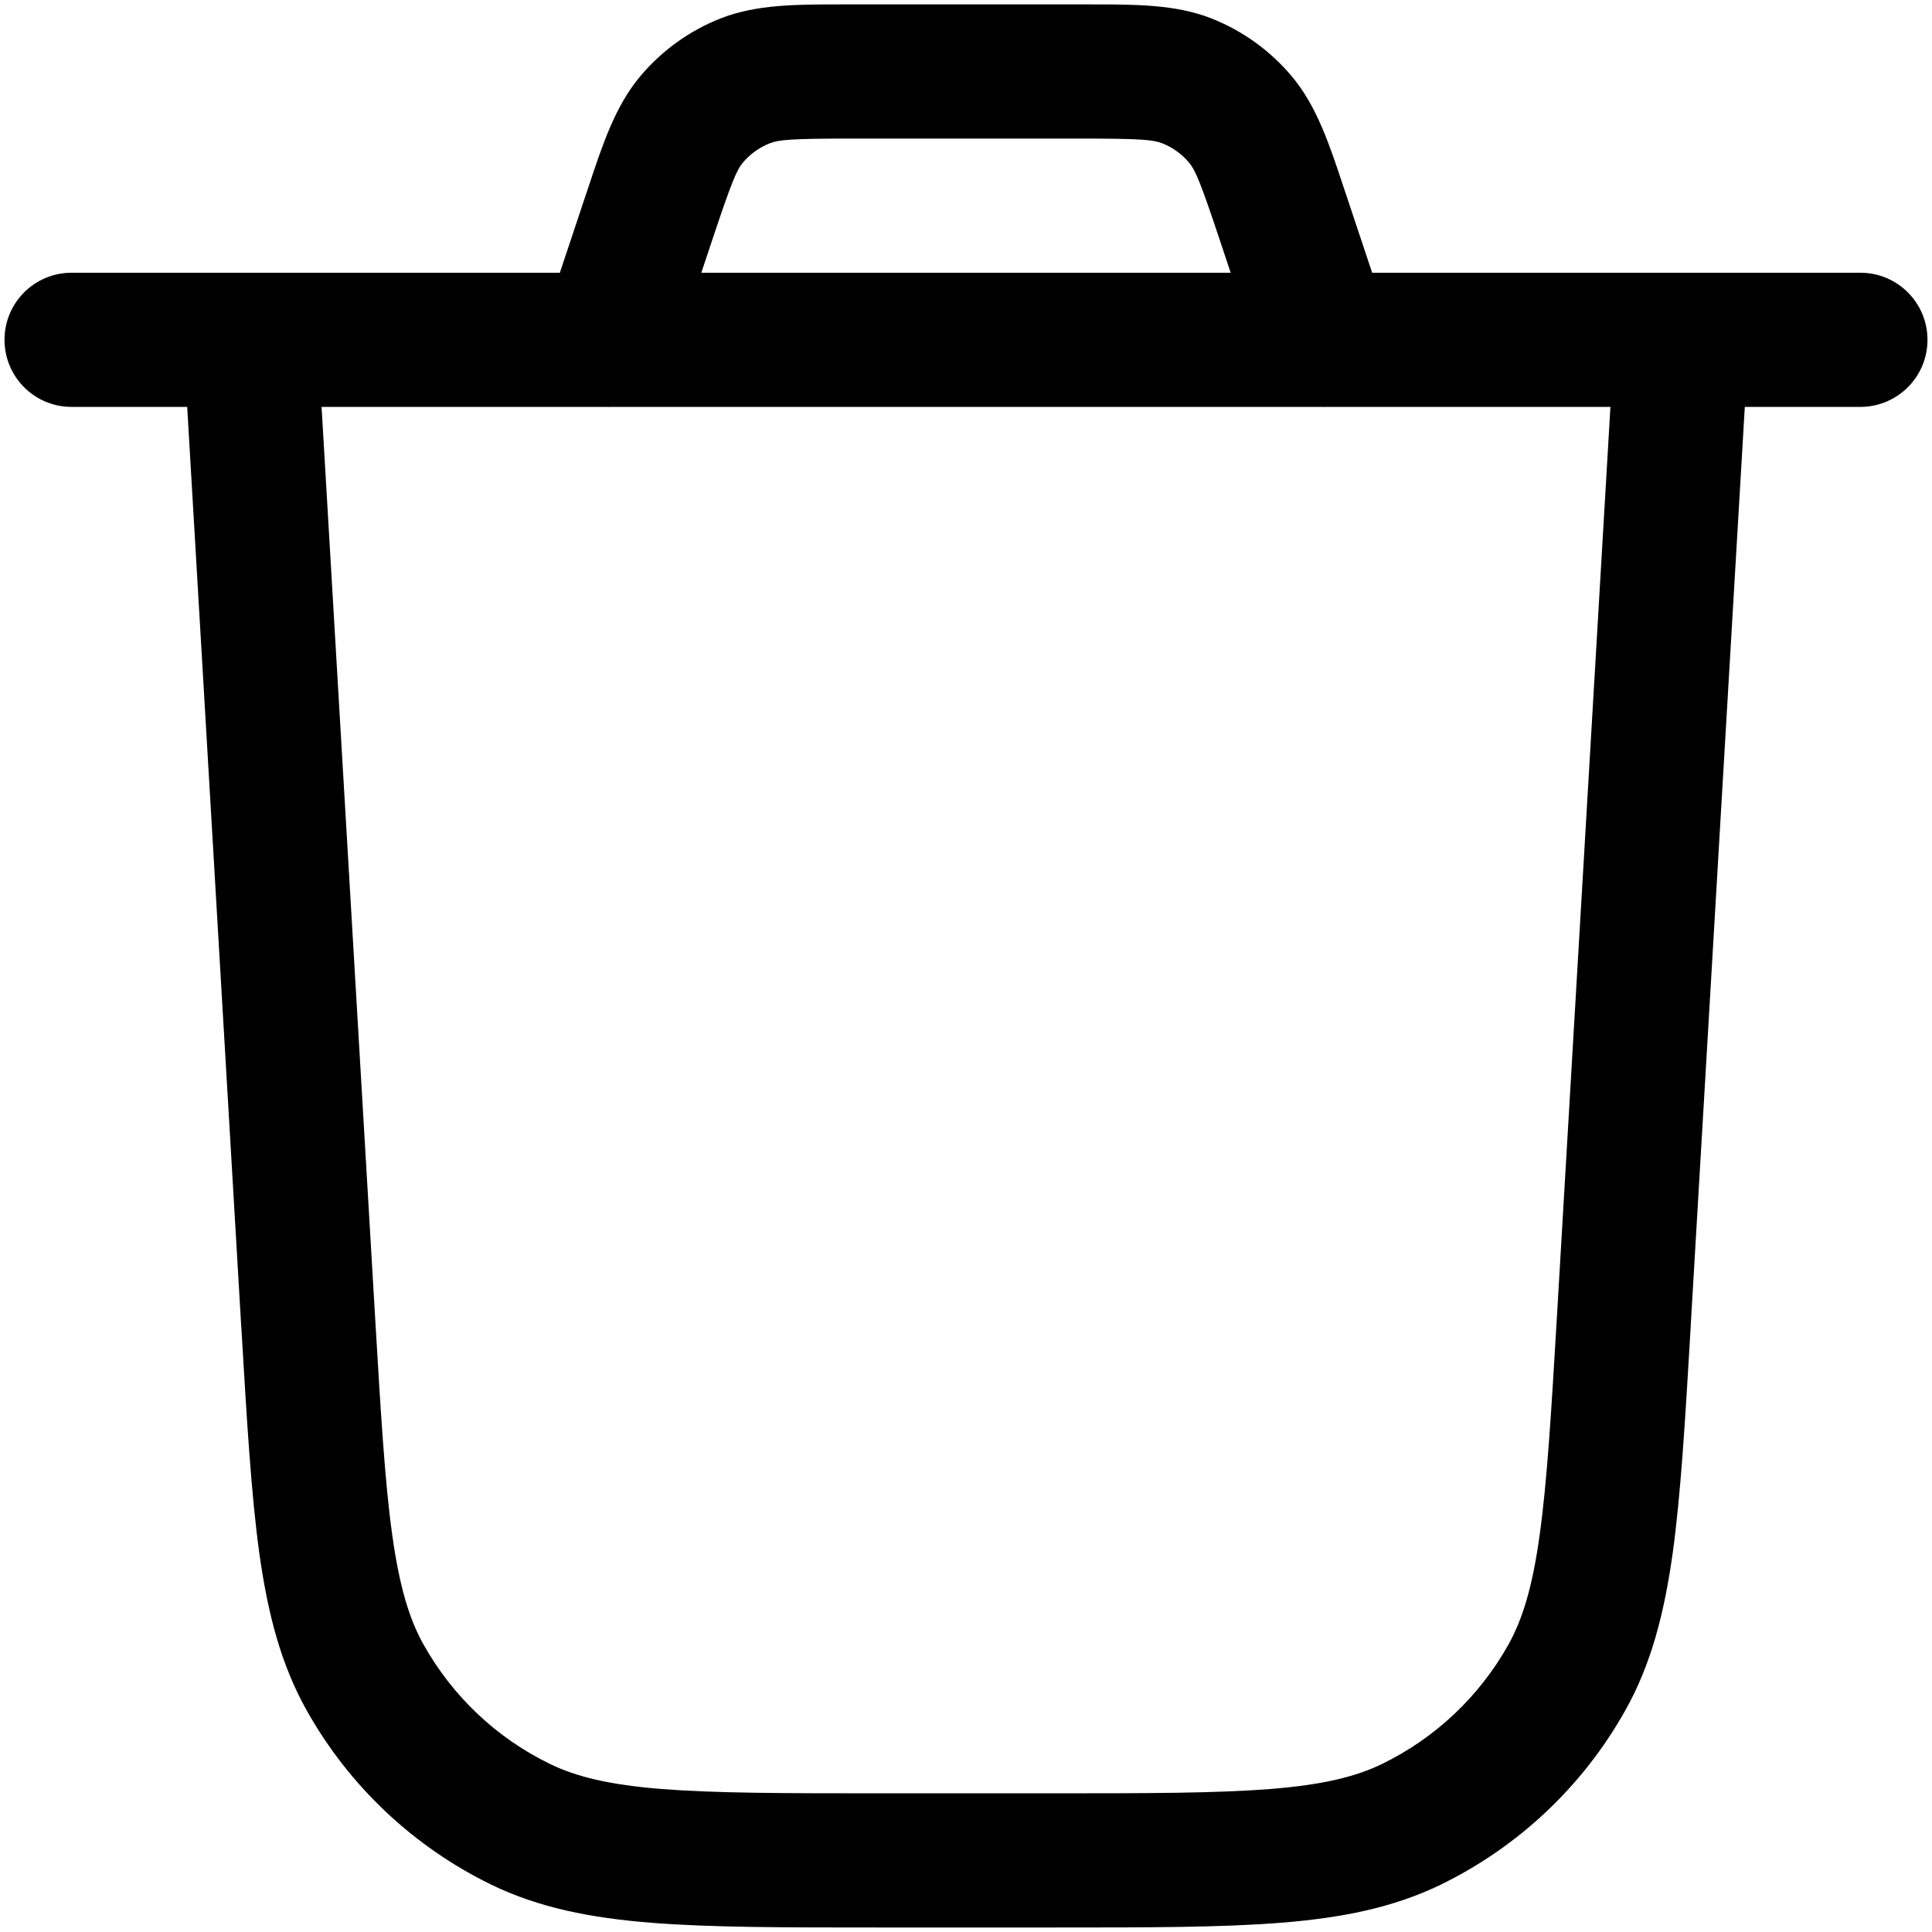
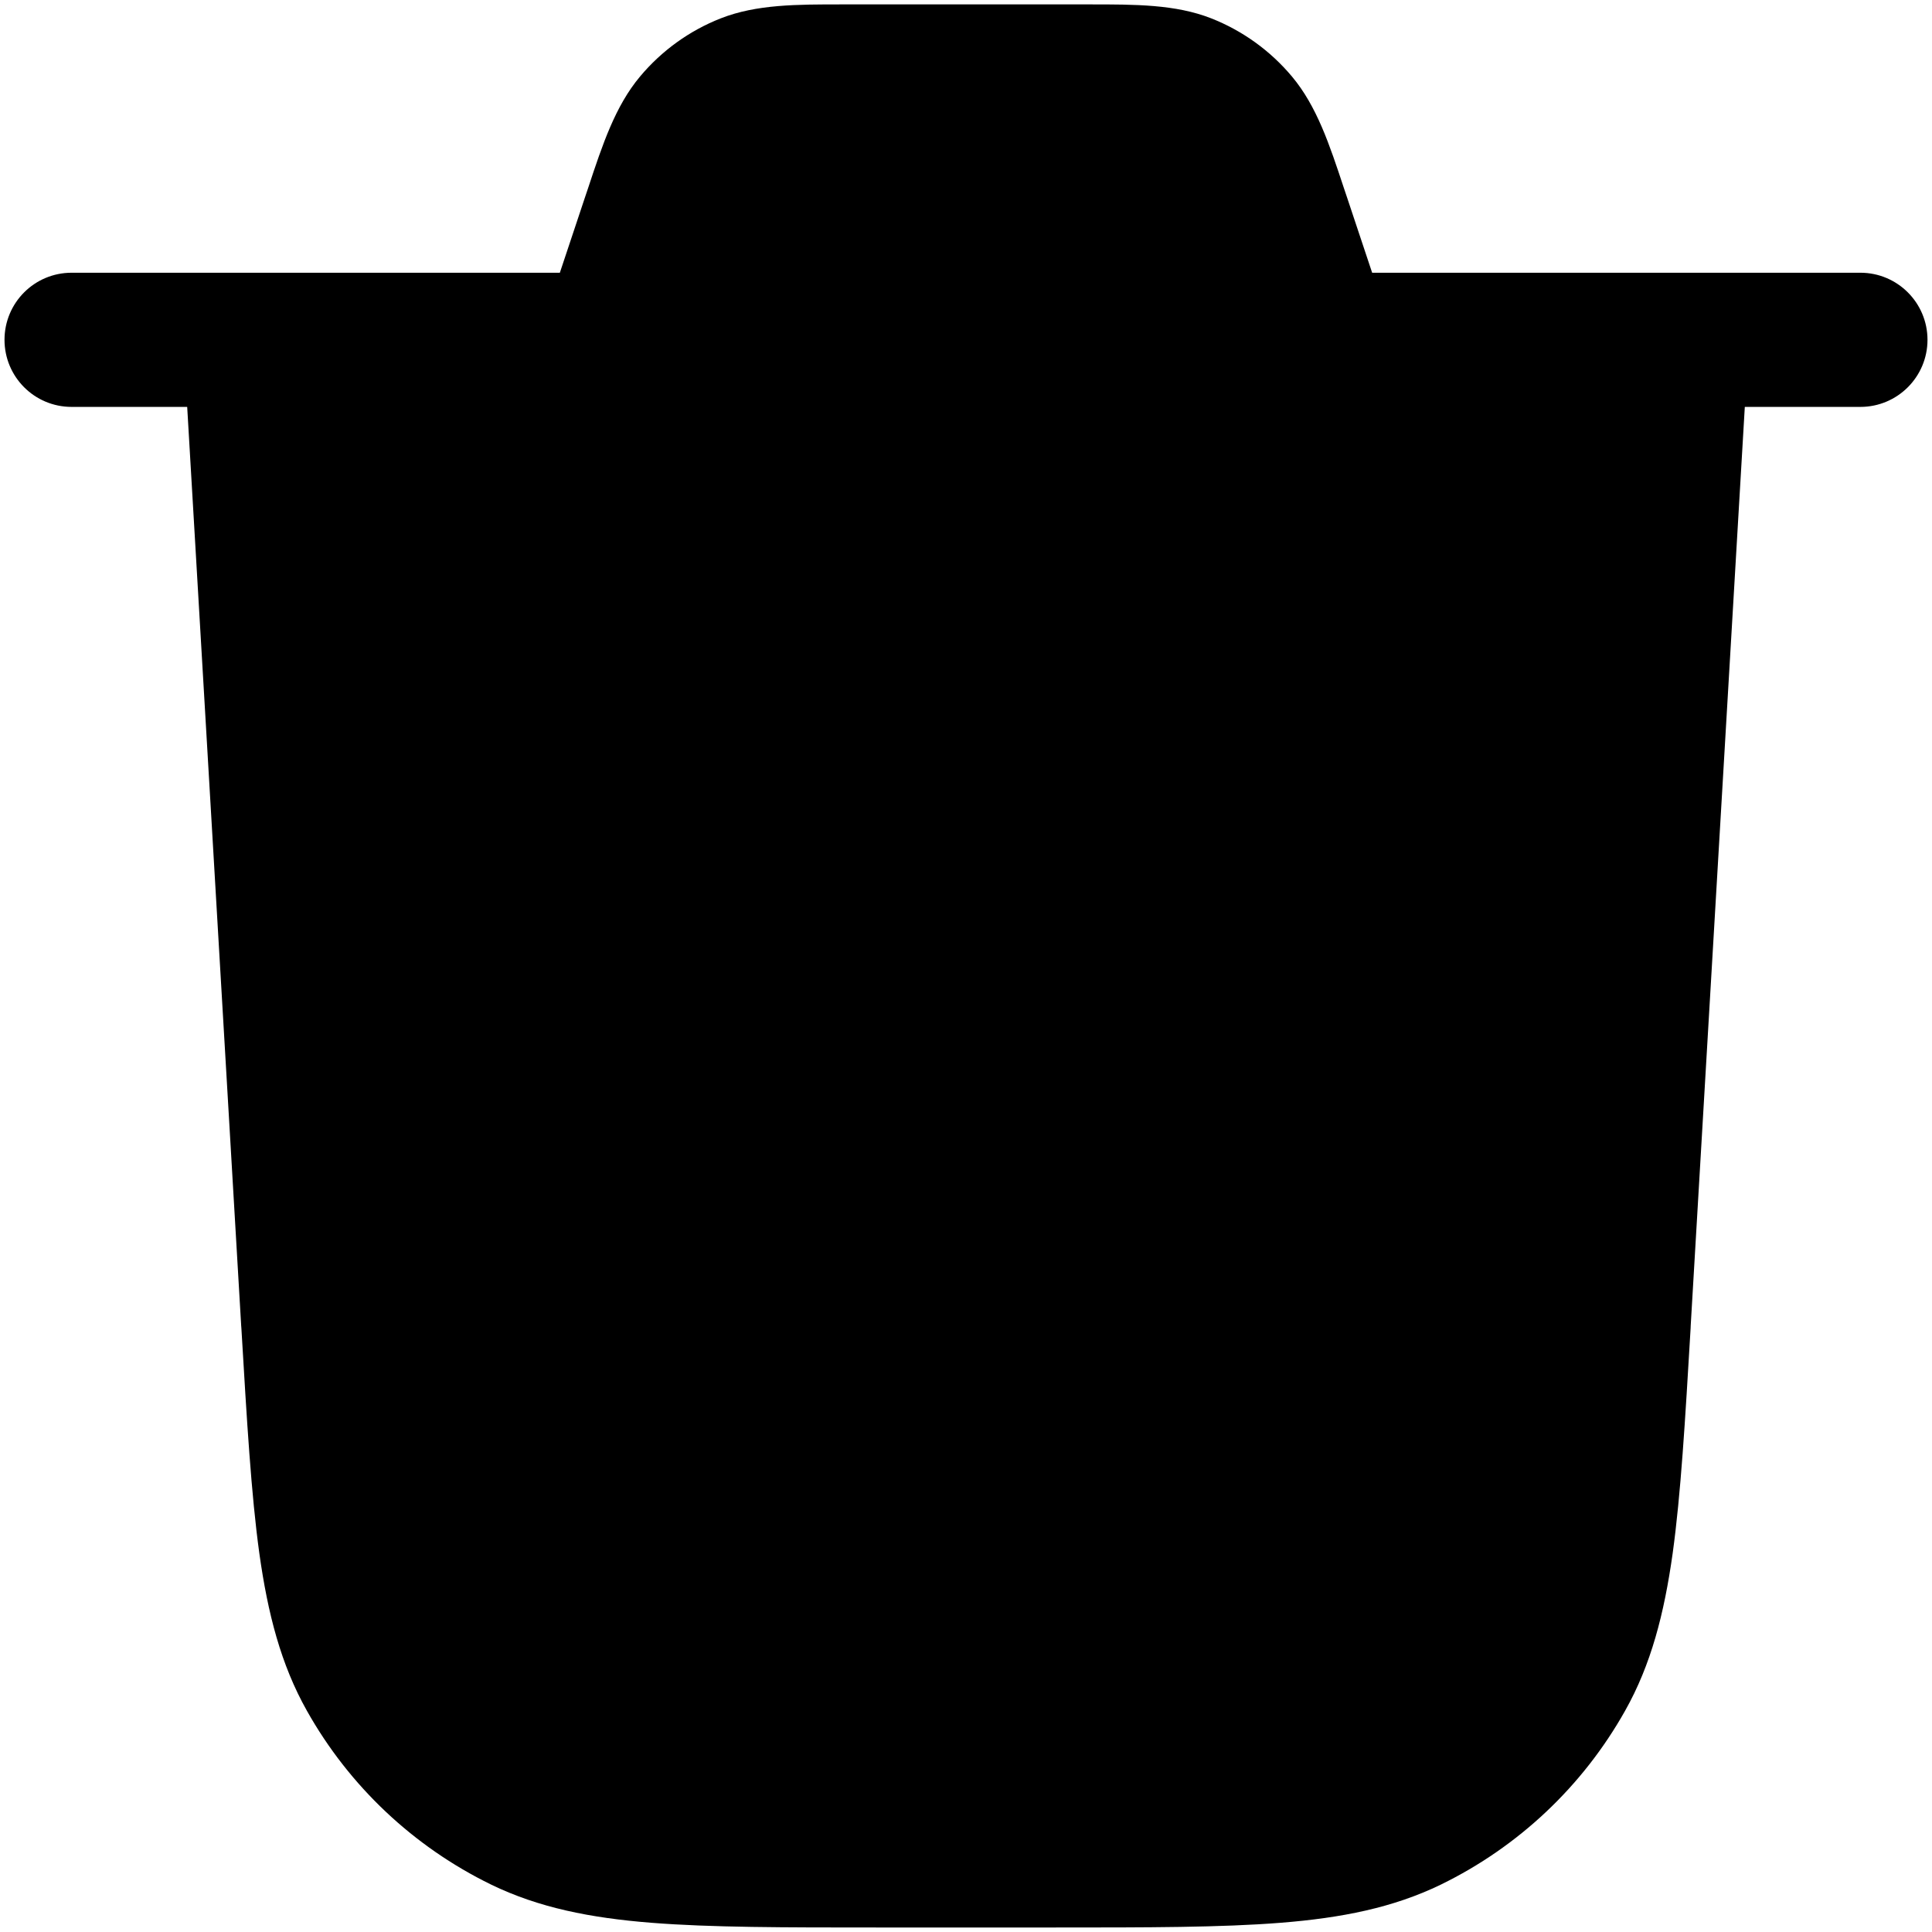
<svg xmlns="http://www.w3.org/2000/svg" width="18" height="18" viewBox="0 0 18 18" fill="none">
-   <path fill-rule="evenodd" clip-rule="evenodd" d="M7.941 0.041L7.851 0.041C7.424 0.041 7.049 0.04 6.715 0.171C6.422 0.286 6.164 0.473 5.963 0.713C5.732 0.989 5.614 1.345 5.48 1.75L5.451 1.836L5.216 2.541H2.333H0.667C0.321 2.541 0.042 2.821 0.042 3.166C0.042 3.511 0.321 3.791 0.667 3.791H1.744L2.247 12.35L2.249 12.376L2.249 12.376C2.3 13.237 2.34 13.92 2.416 14.471C2.495 15.034 2.617 15.509 2.86 15.94C3.254 16.641 3.852 17.205 4.575 17.558C5.02 17.774 5.501 17.869 6.068 17.914C6.622 17.958 7.306 17.958 8.169 17.958H8.169H8.195H9.804H9.831H9.831C10.694 17.958 11.378 17.958 11.932 17.914C12.499 17.869 12.98 17.774 13.425 17.558C14.148 17.205 14.746 16.641 15.14 15.94C15.383 15.509 15.505 15.034 15.584 14.471C15.66 13.92 15.7 13.237 15.751 12.376L15.752 12.35L16.256 3.791H17.333C17.678 3.791 17.958 3.511 17.958 3.166C17.958 2.821 17.678 2.541 17.333 2.541H15.667H12.784L12.549 1.836L12.52 1.75L12.52 1.75C12.386 1.345 12.268 0.989 12.037 0.713C11.836 0.473 11.577 0.286 11.285 0.171C10.951 0.04 10.576 0.041 10.149 0.041L10.058 0.041H7.941ZM12.319 3.791C12.328 3.792 12.338 3.792 12.348 3.791H15.004L14.505 12.276C14.452 13.17 14.414 13.803 14.345 14.298C14.278 14.786 14.185 15.088 14.051 15.327C13.781 15.807 13.372 16.193 12.877 16.434C12.63 16.554 12.323 16.629 11.832 16.668C11.334 16.707 10.699 16.708 9.804 16.708H8.195C7.3 16.708 6.666 16.707 6.167 16.668C5.677 16.629 5.37 16.554 5.123 16.434C4.628 16.193 4.219 15.807 3.949 15.327C3.814 15.088 3.722 14.786 3.654 14.298C3.585 13.803 3.548 13.17 3.495 12.276L2.996 3.791H5.652C5.662 3.792 5.672 3.792 5.681 3.791H12.319ZM11.466 2.541L11.363 2.232C11.182 1.689 11.136 1.584 11.078 1.515C11.011 1.435 10.925 1.373 10.828 1.335C10.744 1.302 10.63 1.291 10.058 1.291H7.941C7.37 1.291 7.256 1.302 7.172 1.335C7.075 1.373 6.989 1.435 6.921 1.515C6.864 1.584 6.818 1.689 6.637 2.232L6.534 2.541H11.466Z" fill="black" />
+   <path fill-rule="evenodd" clip-rule="evenodd" d="M7.941 0.041L7.851 0.041C7.424 0.041 7.049 0.04 6.715 0.171C6.422 0.286 6.164 0.473 5.963 0.713C5.732 0.989 5.614 1.345 5.48 1.75L5.451 1.836L5.216 2.541H2.333H0.667C0.321 2.541 0.042 2.821 0.042 3.166C0.042 3.511 0.321 3.791 0.667 3.791H1.744L2.247 12.35L2.249 12.376L2.249 12.376C2.3 13.237 2.34 13.92 2.416 14.471C2.495 15.034 2.617 15.509 2.86 15.94C3.254 16.641 3.852 17.205 4.575 17.558C5.02 17.774 5.501 17.869 6.068 17.914C6.622 17.958 7.306 17.958 8.169 17.958H8.169H8.195H9.804H9.831H9.831C10.694 17.958 11.378 17.958 11.932 17.914C12.499 17.869 12.98 17.774 13.425 17.558C14.148 17.205 14.746 16.641 15.14 15.94C15.383 15.509 15.505 15.034 15.584 14.471C15.66 13.92 15.7 13.237 15.751 12.376L15.752 12.35L16.256 3.791H17.333C17.678 3.791 17.958 3.511 17.958 3.166C17.958 2.821 17.678 2.541 17.333 2.541H15.667H12.784L12.549 1.836L12.52 1.75L12.52 1.75C12.386 1.345 12.268 0.989 12.037 0.713C11.836 0.473 11.577 0.286 11.285 0.171C10.951 0.04 10.576 0.041 10.149 0.041L10.058 0.041H7.941Z" fill="currentColor" />
</svg>
